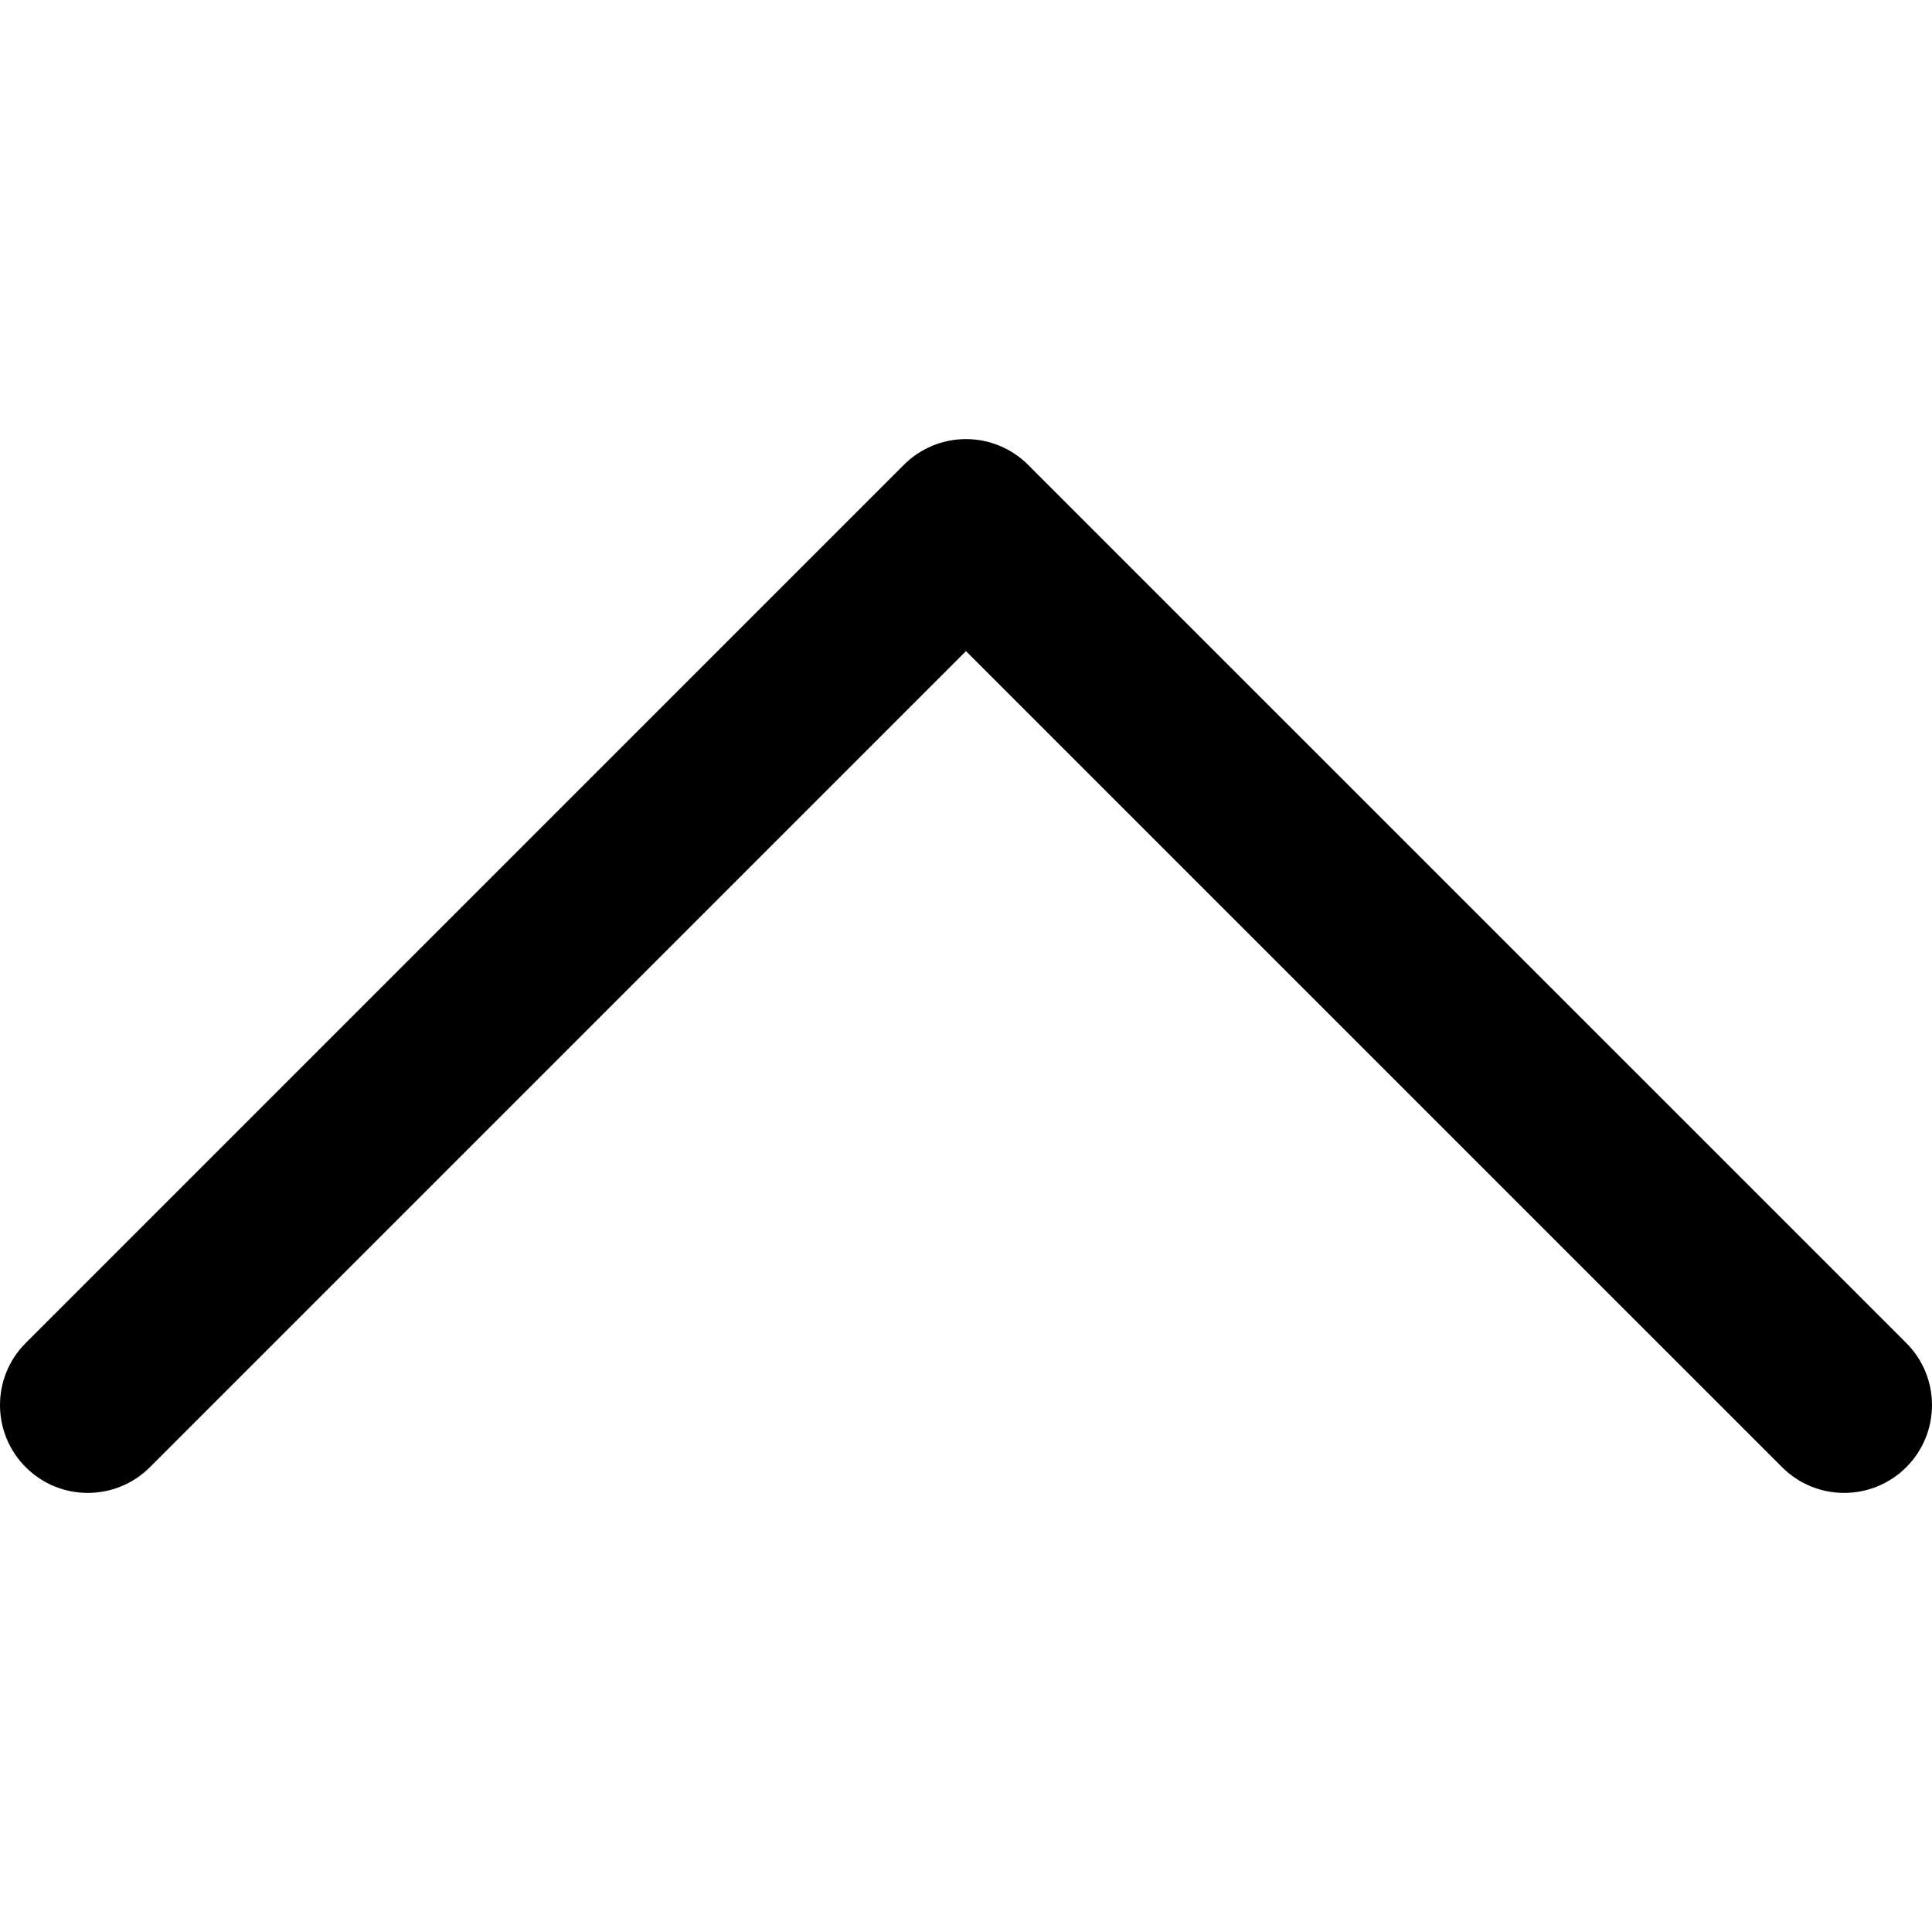
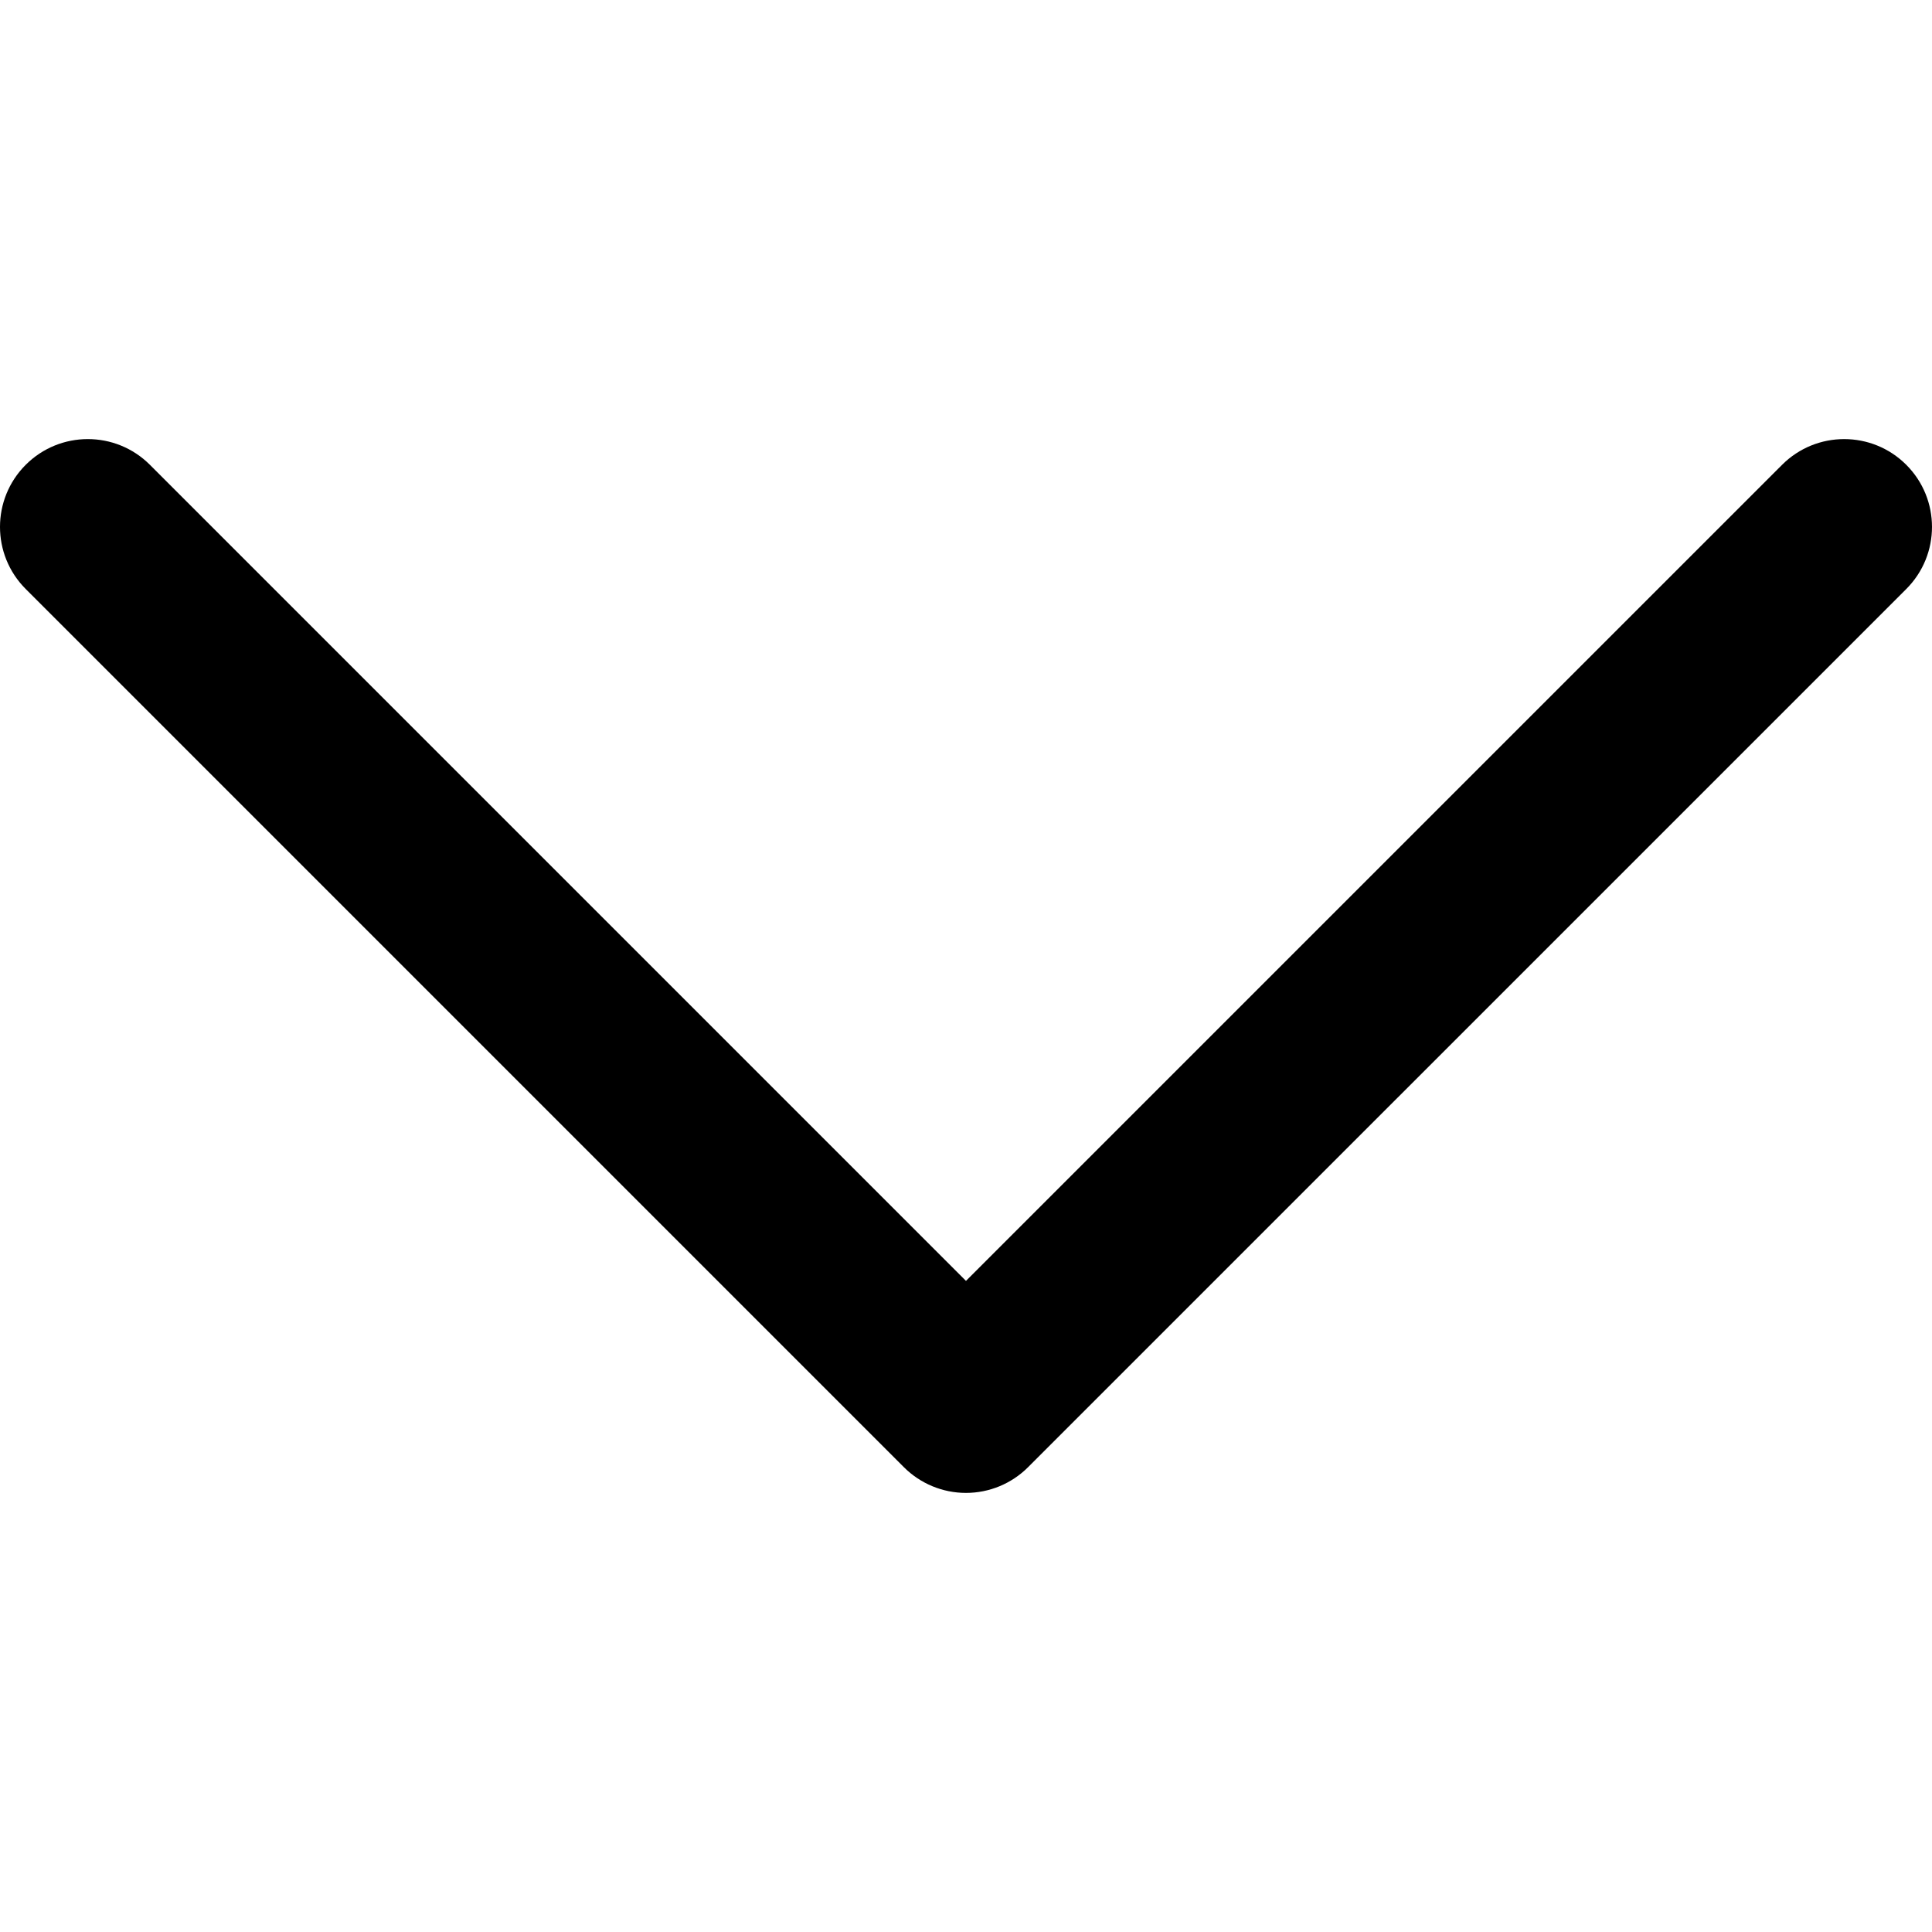
<svg xmlns="http://www.w3.org/2000/svg" fill="#000000" height="800px" width="800px" version="1.1" id="Layer_1" viewBox="0 0 330 330" xml:space="preserve">
-   <path id="XMLID_224_" d="M325.606,229.393l-150.004-150C172.79,76.58,168.974,75,164.996,75c-3.979,0-7.794,1.581-10.607,4.394  l-149.996,150c-5.858,5.858-5.858,15.355,0,21.213c5.857,5.857,15.355,5.858,21.213,0l139.39-139.393l139.397,139.393  C307.322,253.536,311.161,255,315,255c3.839,0,7.678-1.464,10.607-4.394C331.464,244.748,331.464,235.251,325.606,229.393z" />
+   <defs id="defs1" />
+   <path id="XMLID_224_" d="m 325.606,100.607 -150.004,150 c -2.812,2.813 -6.628,4.393 -10.606,4.393 -3.979,0 -7.794,-1.581 -10.607,-4.394 l -149.996,-150 c -5.858,-5.858 -5.858,-15.355 0,-21.213 5.857,-5.857 15.355,-5.858 21.213,0 L 164.996,218.786 304.393,79.393 c 2.929,-2.929 6.768,-4.393 10.607,-4.393 3.839,0 7.678,1.464 10.607,4.394 5.857,5.858 5.857,15.355 -0.001,21.213 z" />
</svg>
